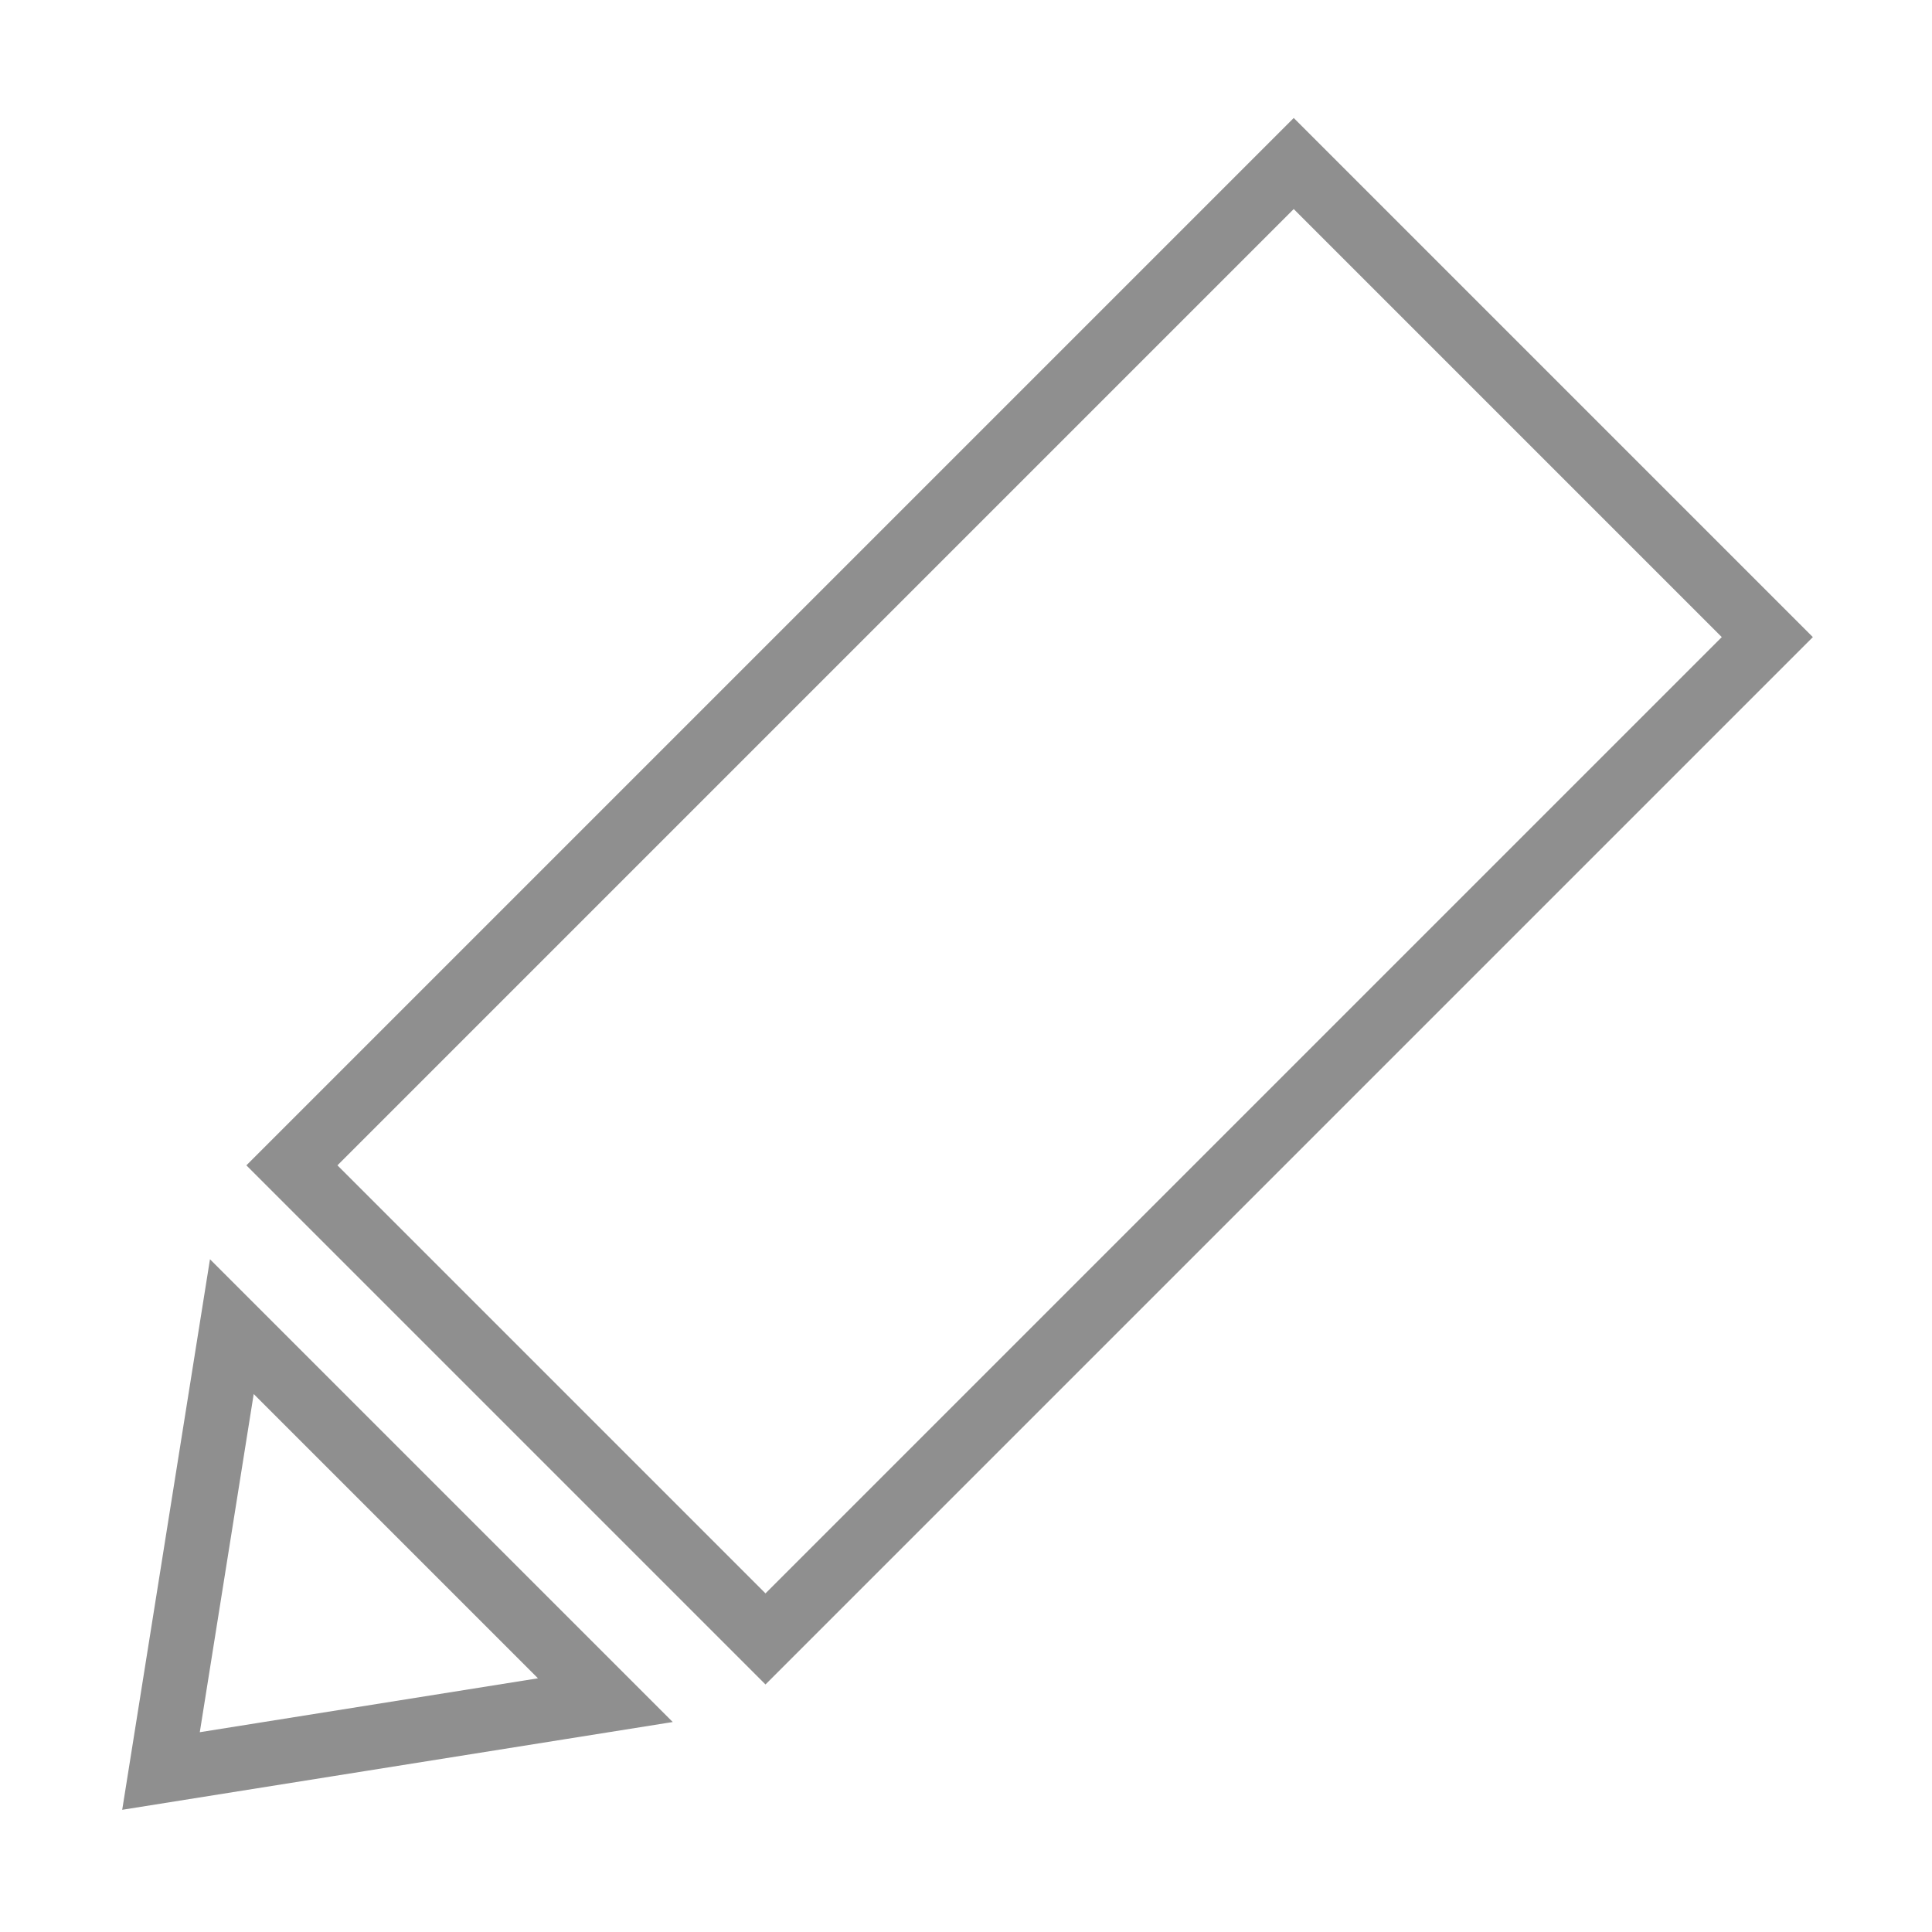
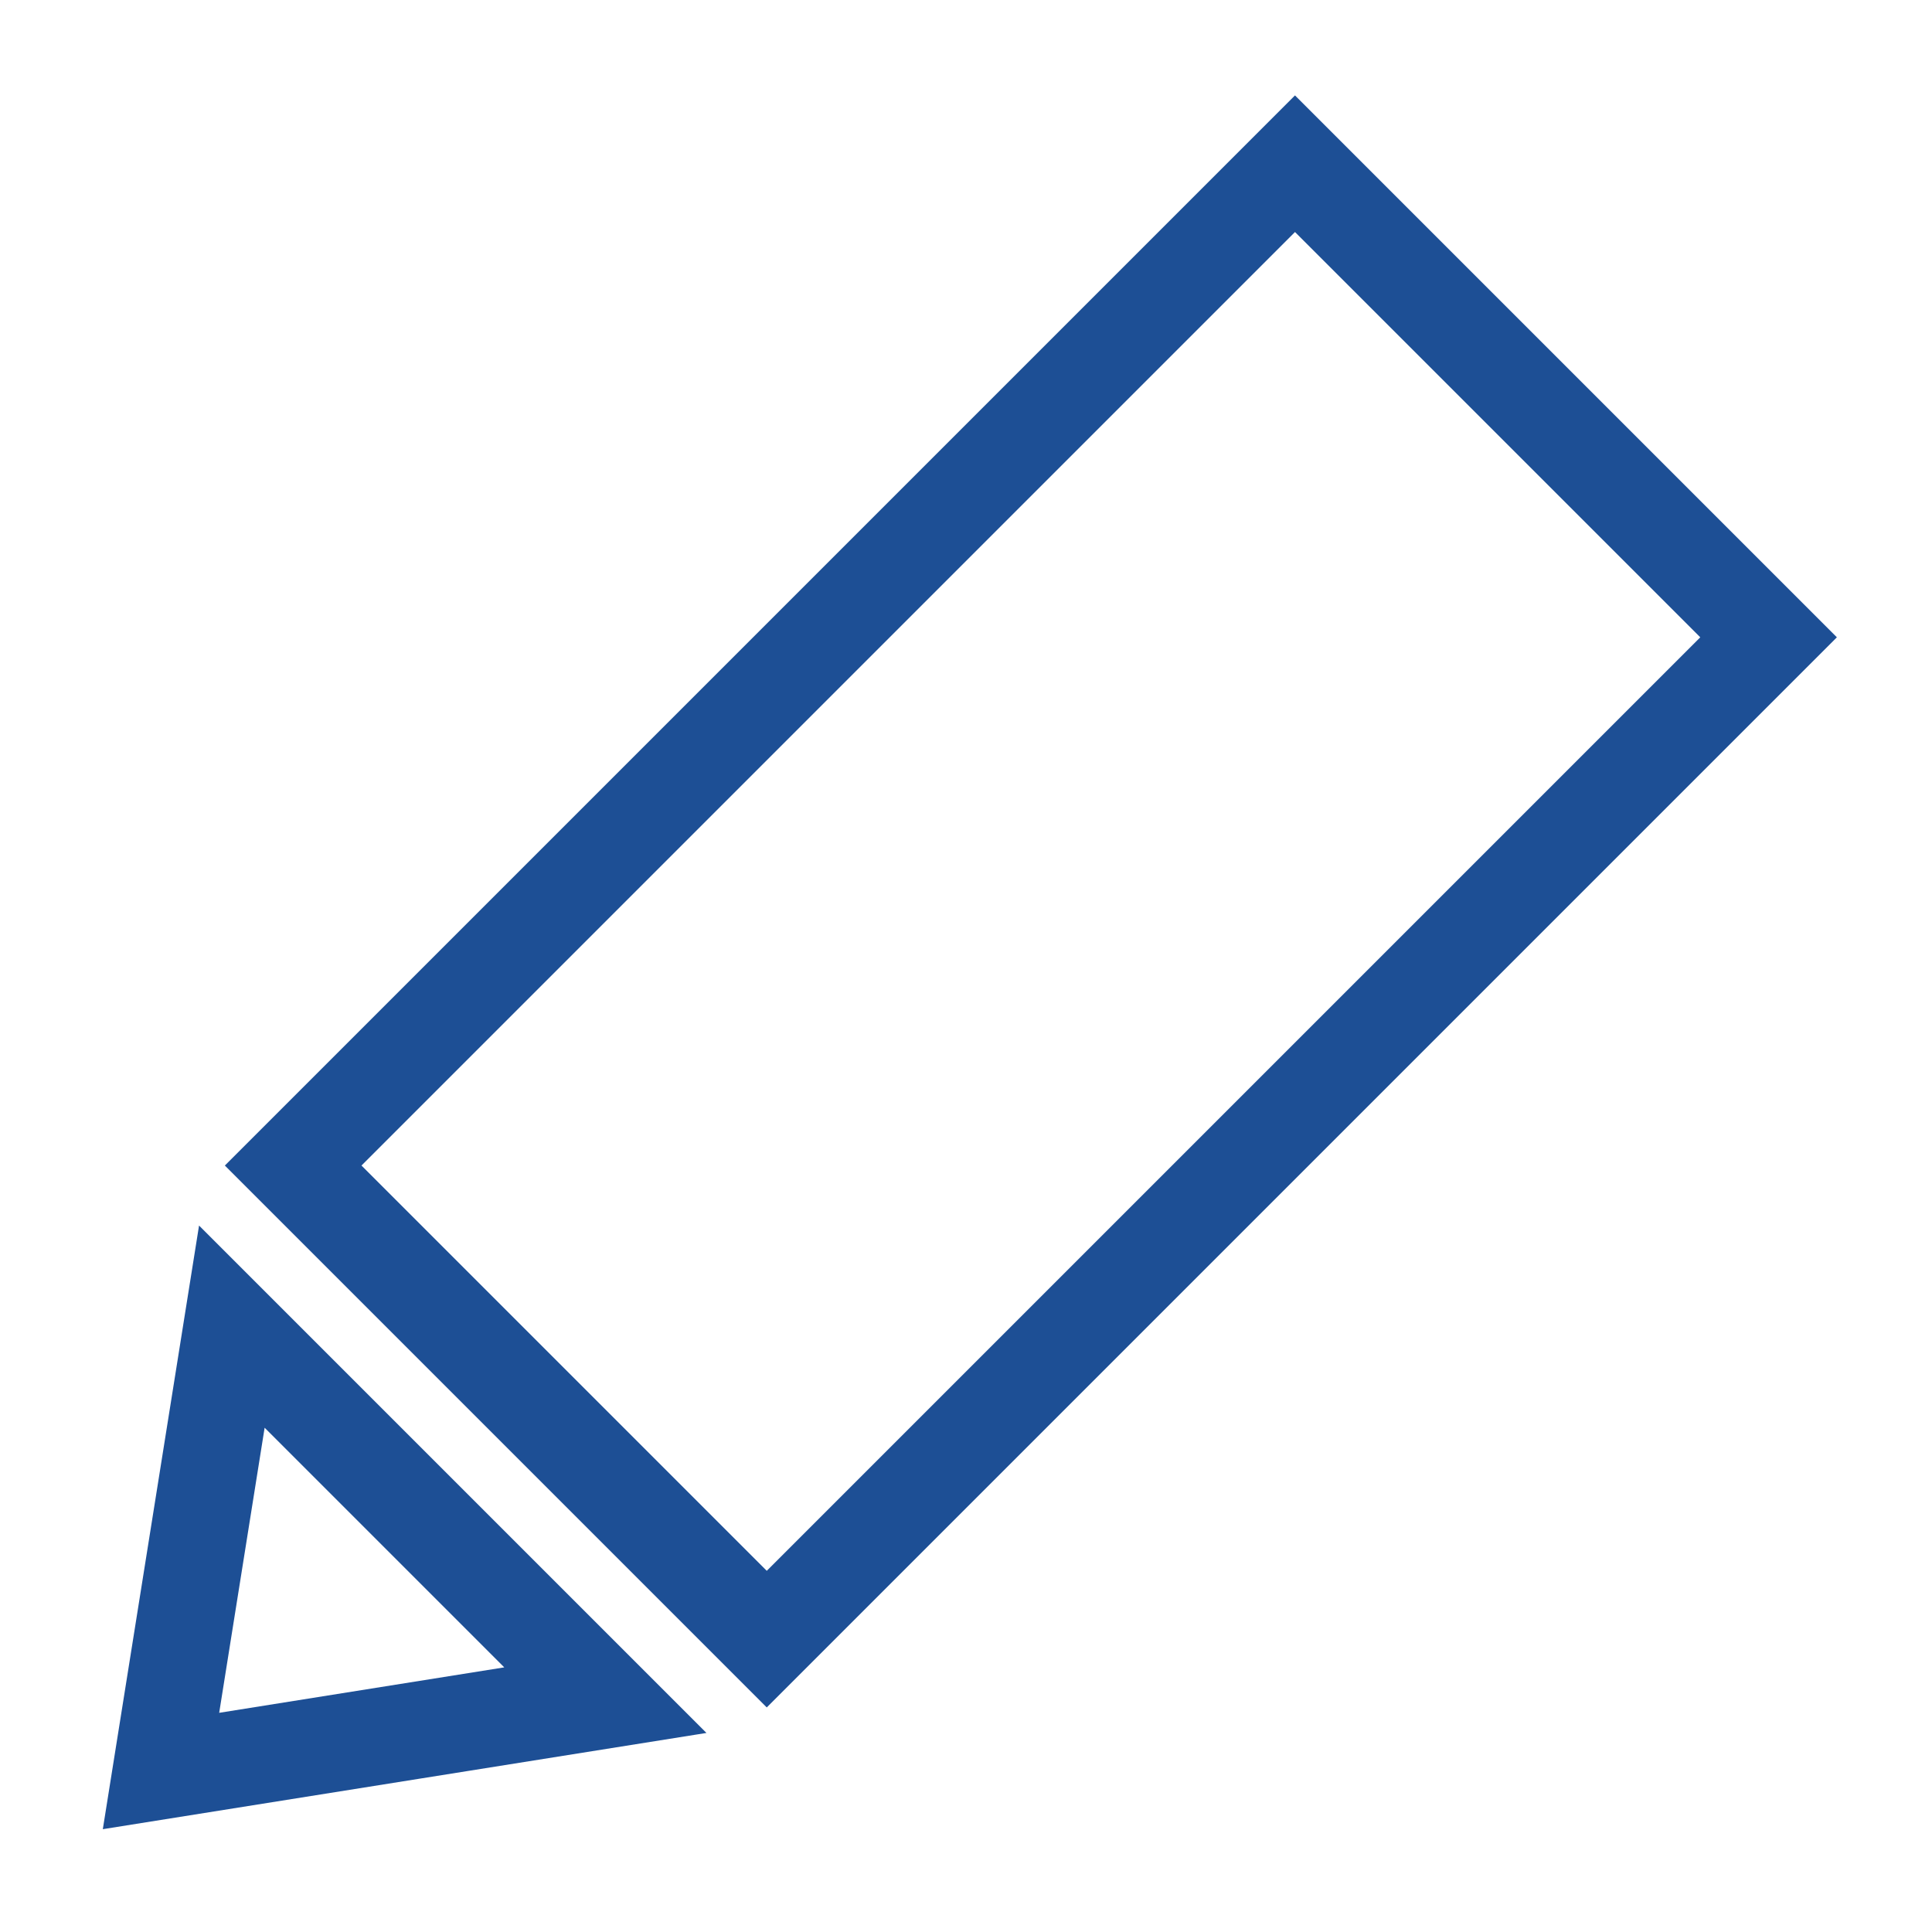
<svg xmlns="http://www.w3.org/2000/svg" version="1.1" id="Layer_1" x="0px" y="0px" viewBox="0 0 30 30" style="enable-background:new 0 0 30 30;" xml:space="preserve">
  <style type="text/css">
- 	.st0{fill:none;stroke:#8F8F8F;stroke-miterlimit:10;}
+ 	.st0{fill:none;stroke:#1D4F95;stroke-width:1.5;stroke-miterlimit:10;}
+ 	.st1{fill:none;stroke:#1D4F95;stroke-width:1.5;stroke-miterlimit:10;}
</style>
-   <rect x="5" y="8.8" transform="matrix(0.7071 -0.7071 0.7071 0.7071 -5.2253 15.4083)" class="st0" width="22" height="10.4" />
-   <polygon class="st0" points="2.5,27.5 9.4,26.4 3.6,20.6 " />
+   <rect x="5" y="8.8" transform="matrix(0.7071 -0.7071 0.7071 0.7071 -5.2057 15.4114)" class="st0" width="22" height="10.4" />
+   <polygon class="st1" points="2.5,27.5 9.4,26.4 3.6,20.6 " />
</svg>
